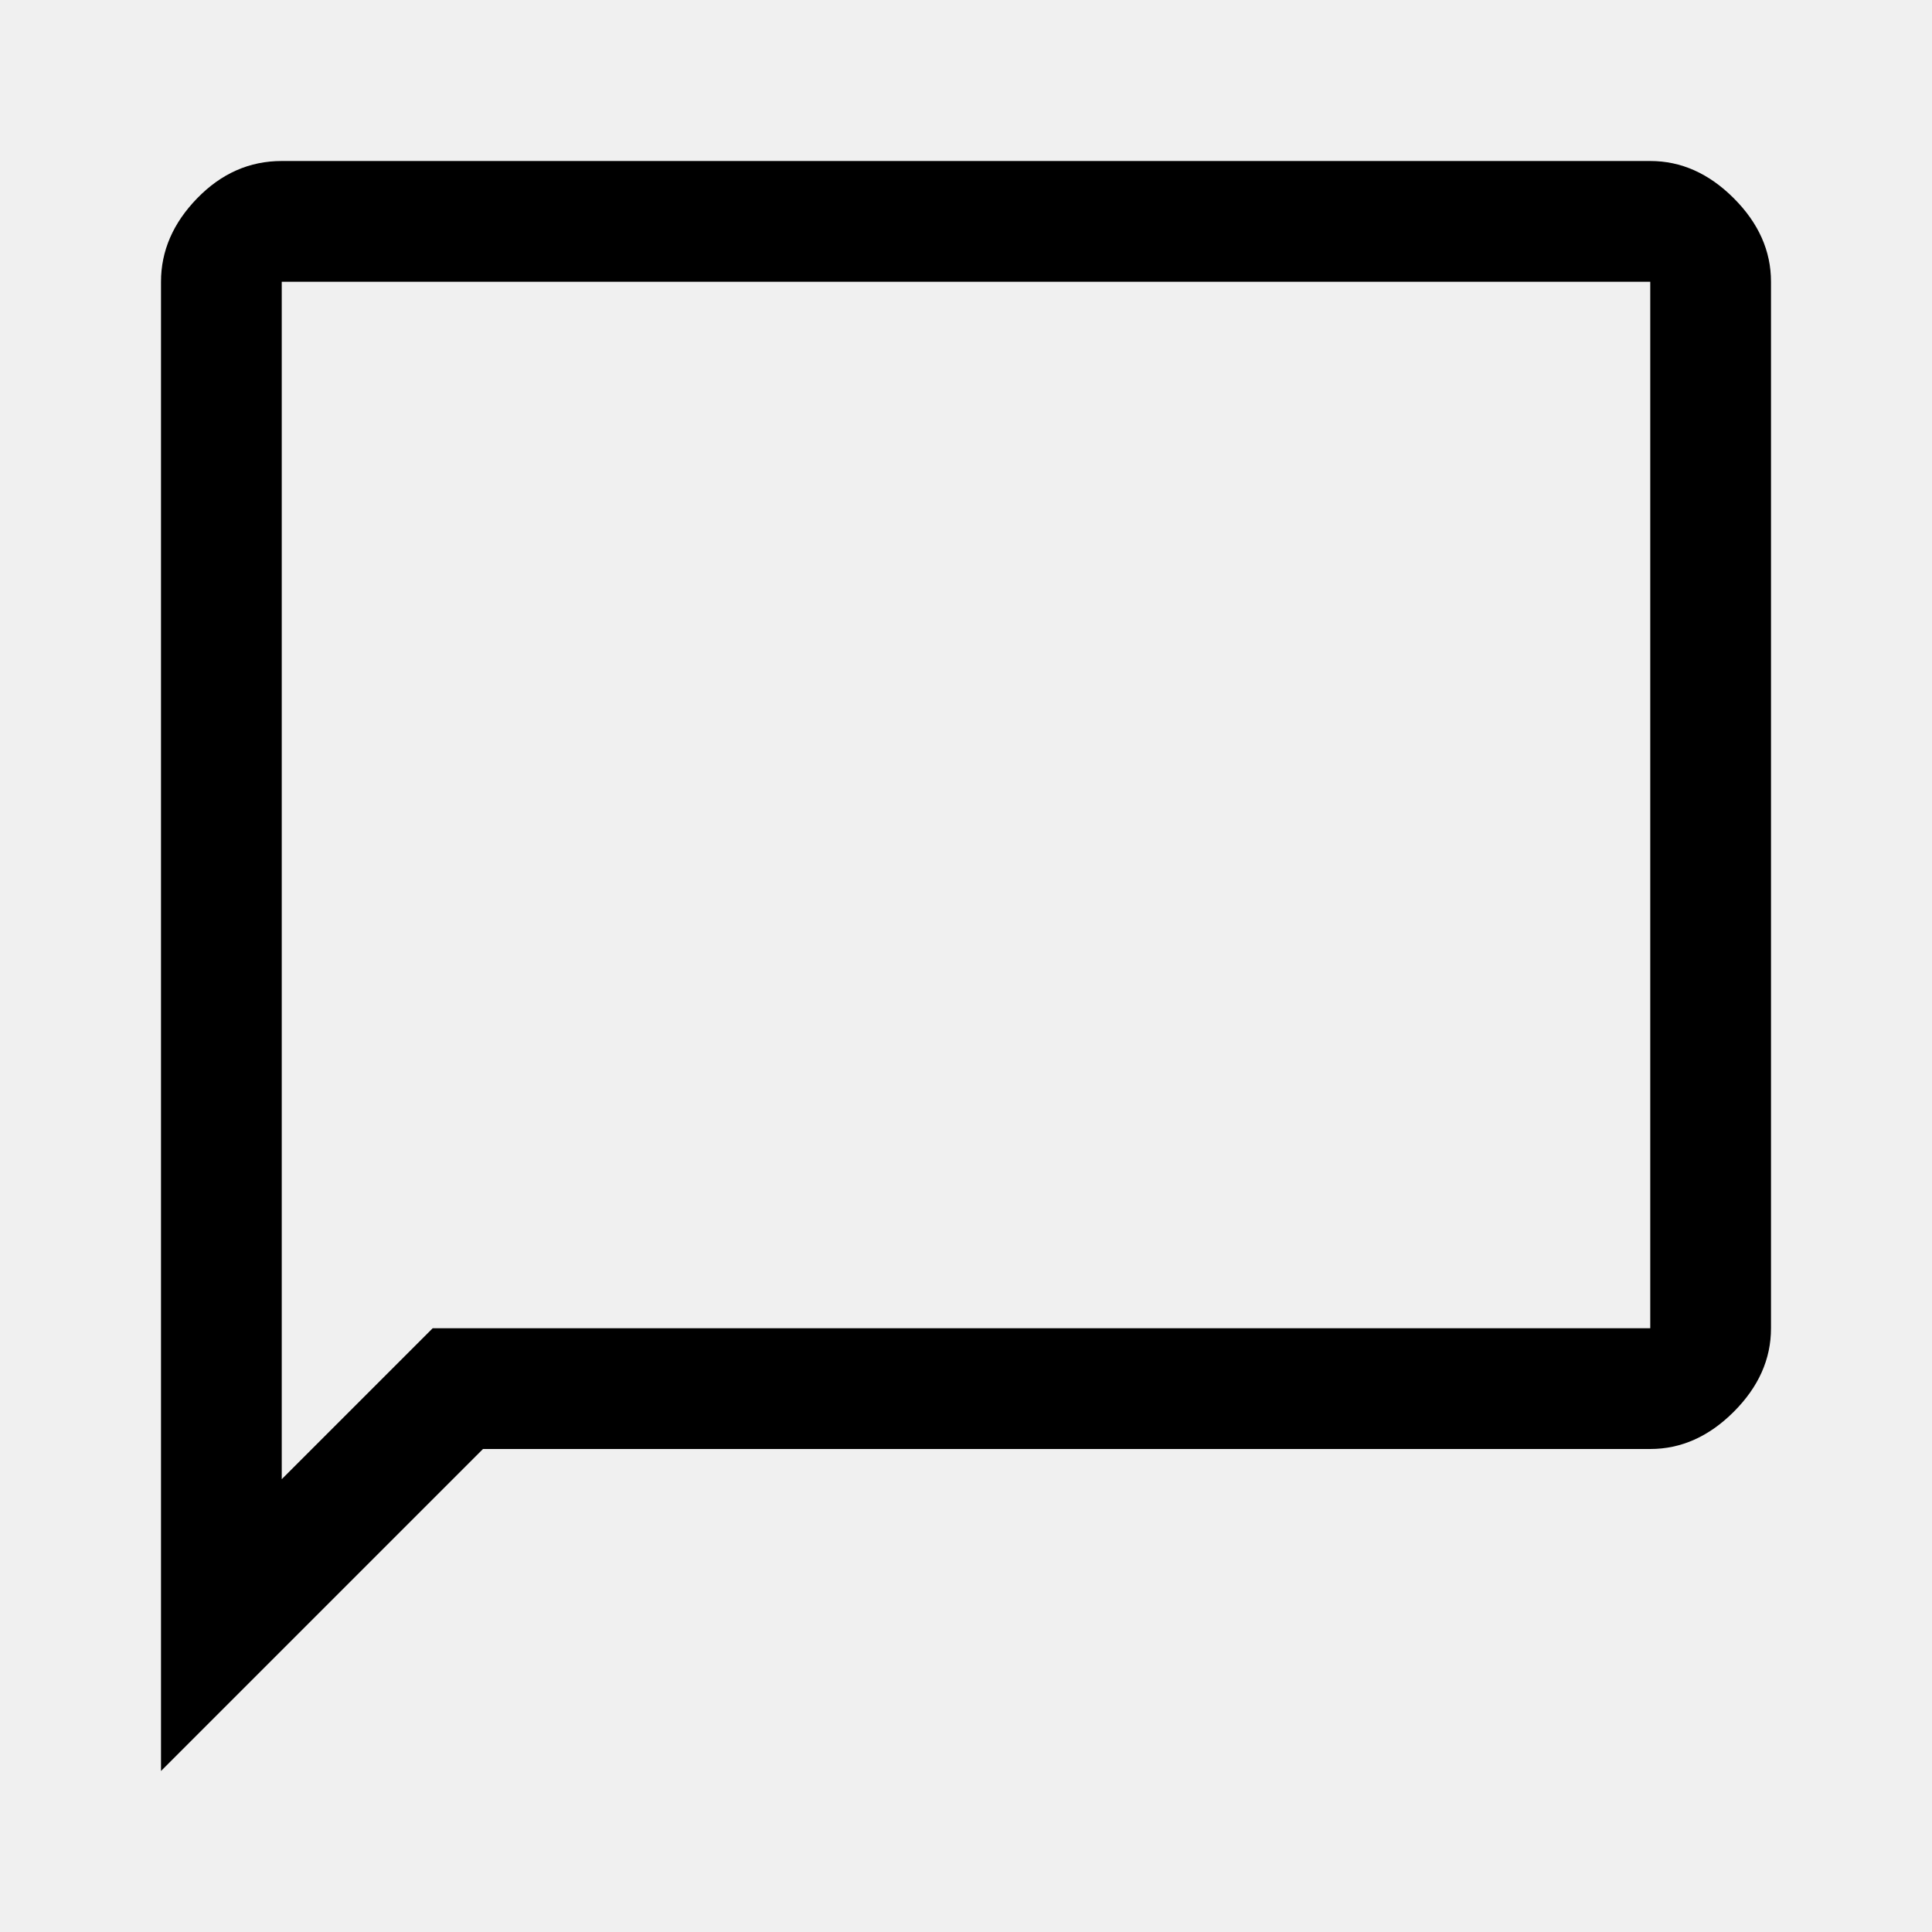
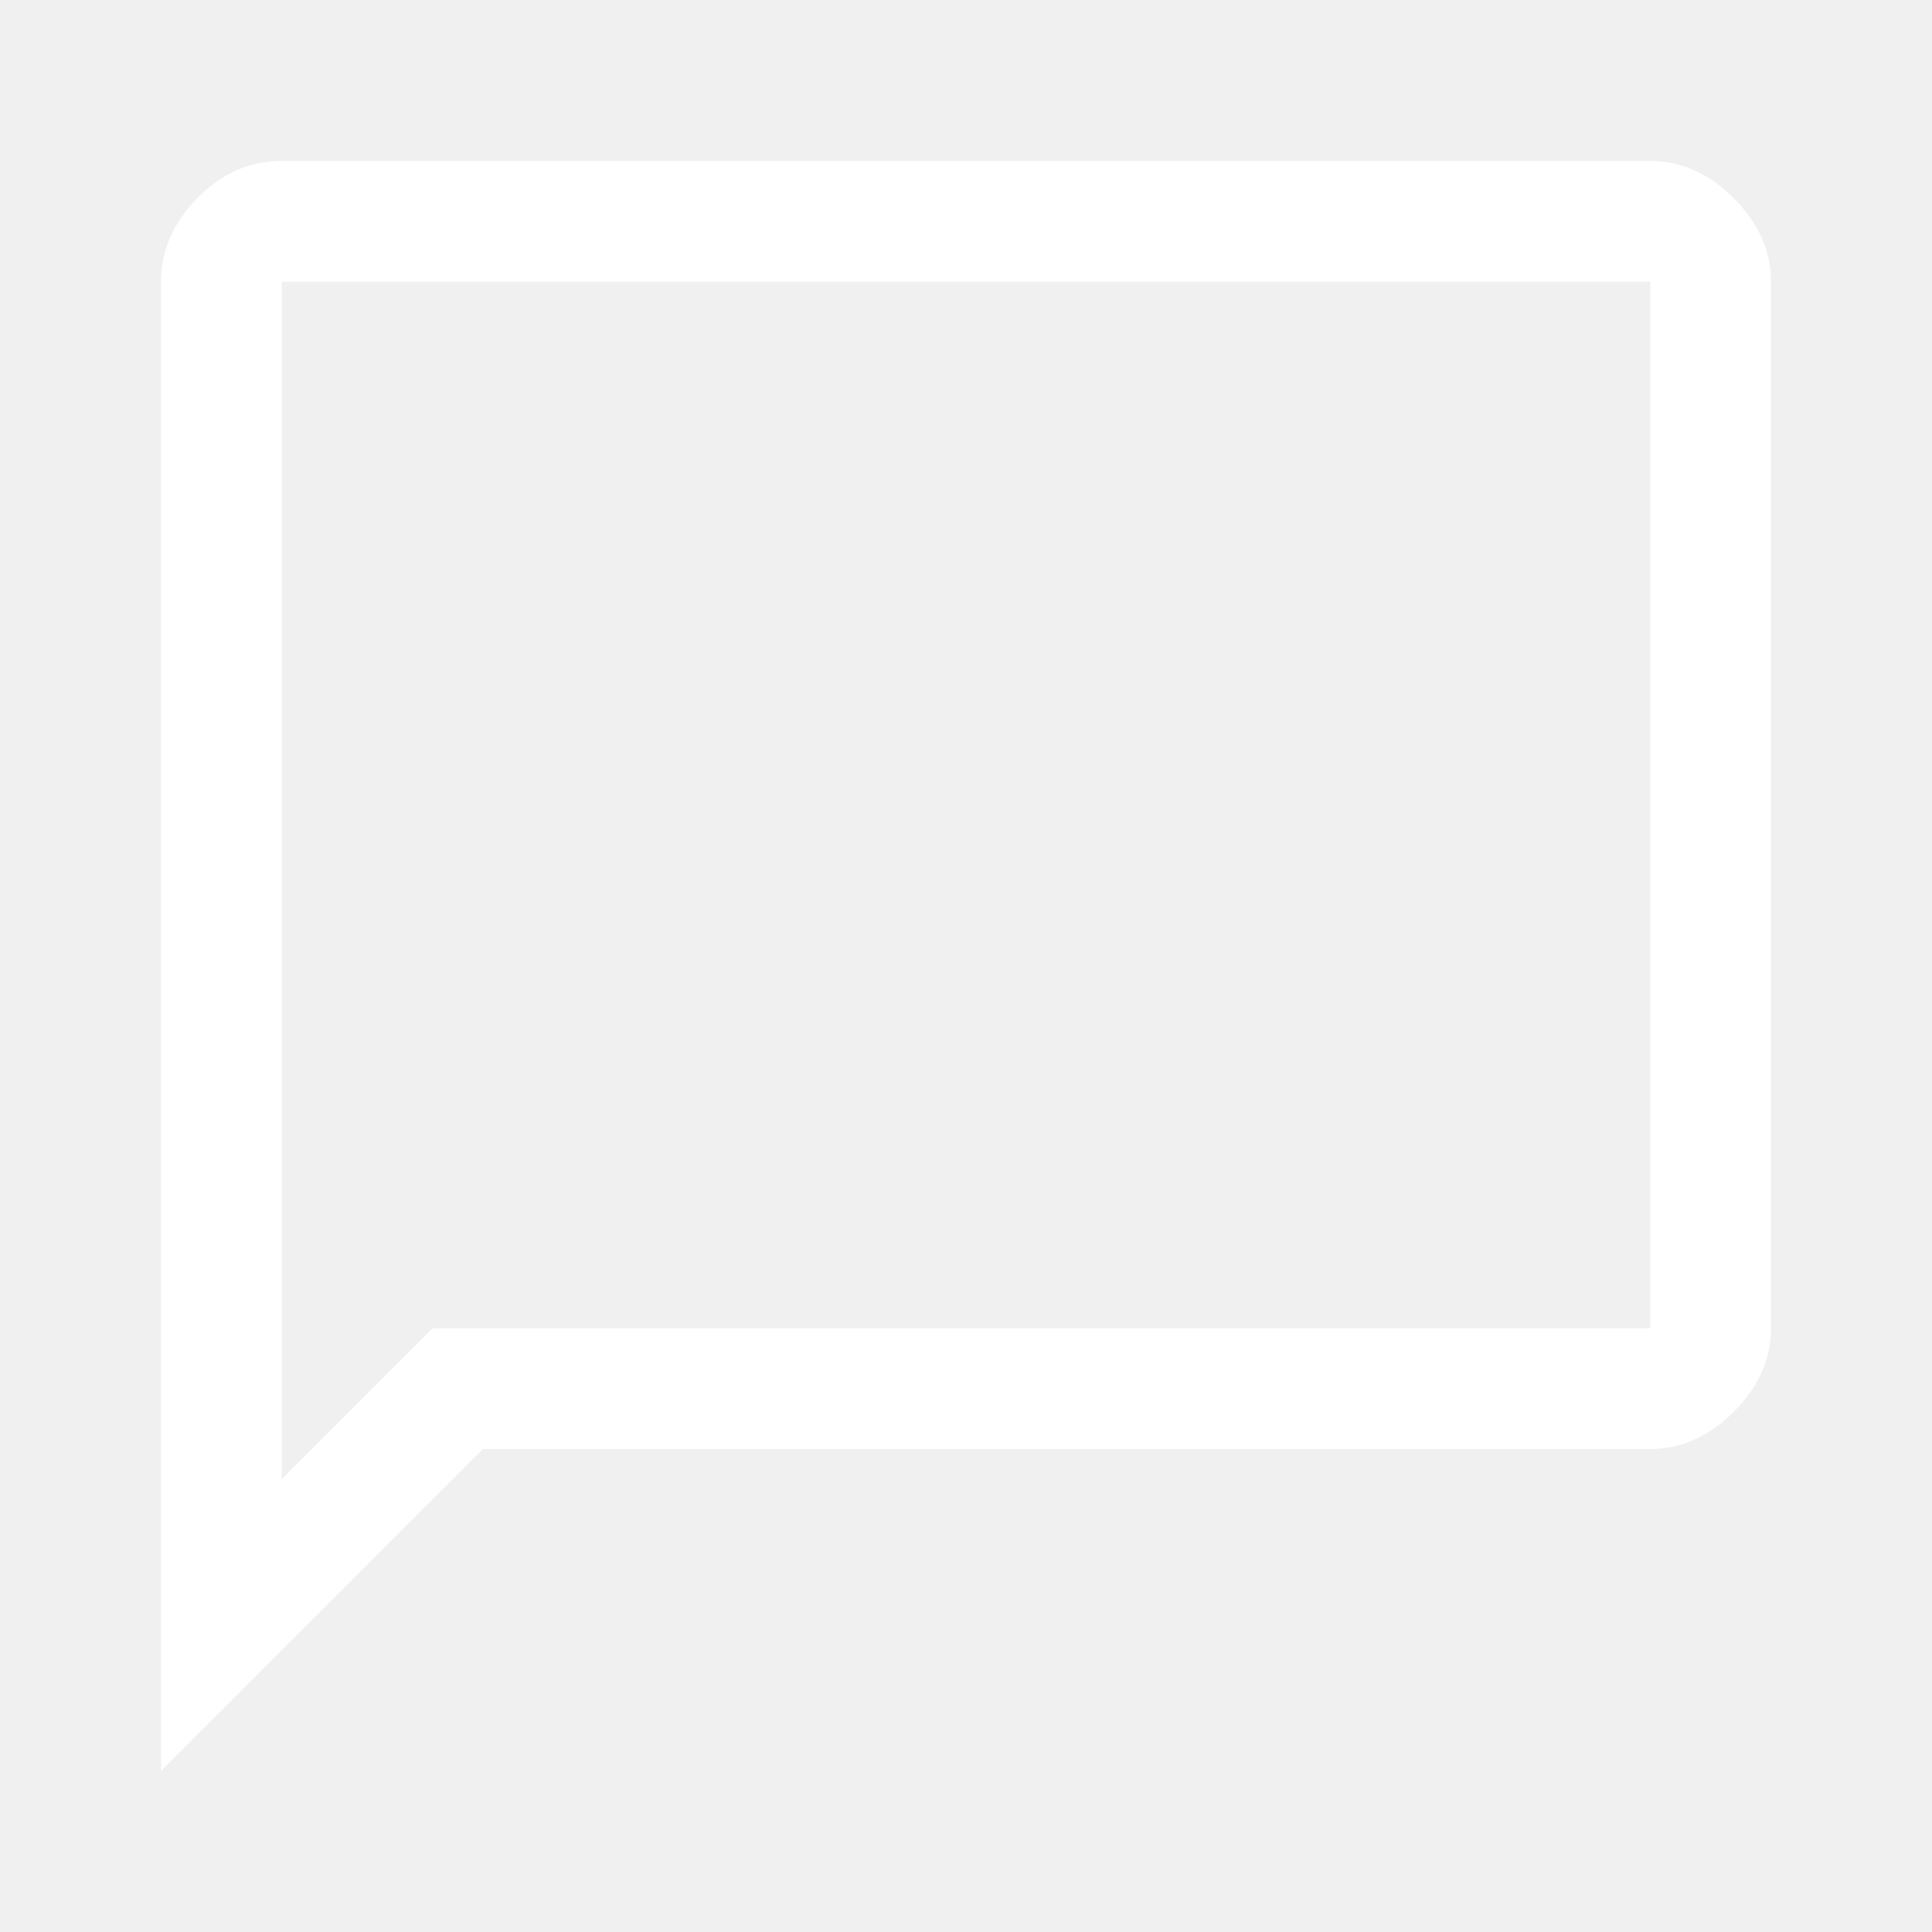
- <svg xmlns="http://www.w3.org/2000/svg" height="48" viewBox="0 96 960 960" width="48">
+ <svg xmlns="http://www.w3.org/2000/svg" fill="#fff" height="48" viewBox="0 96 960 960" width="48">
  <path d="M80 976V236q0-23 18-41.5t42-18.5h680q23 0 41.5 18.5T880 236v520q0 23-18.5 41.5T820 816H240L80 976Zm60-145 75-75h605V236H140v595Zm0-595v595-595Z" />
</svg>
